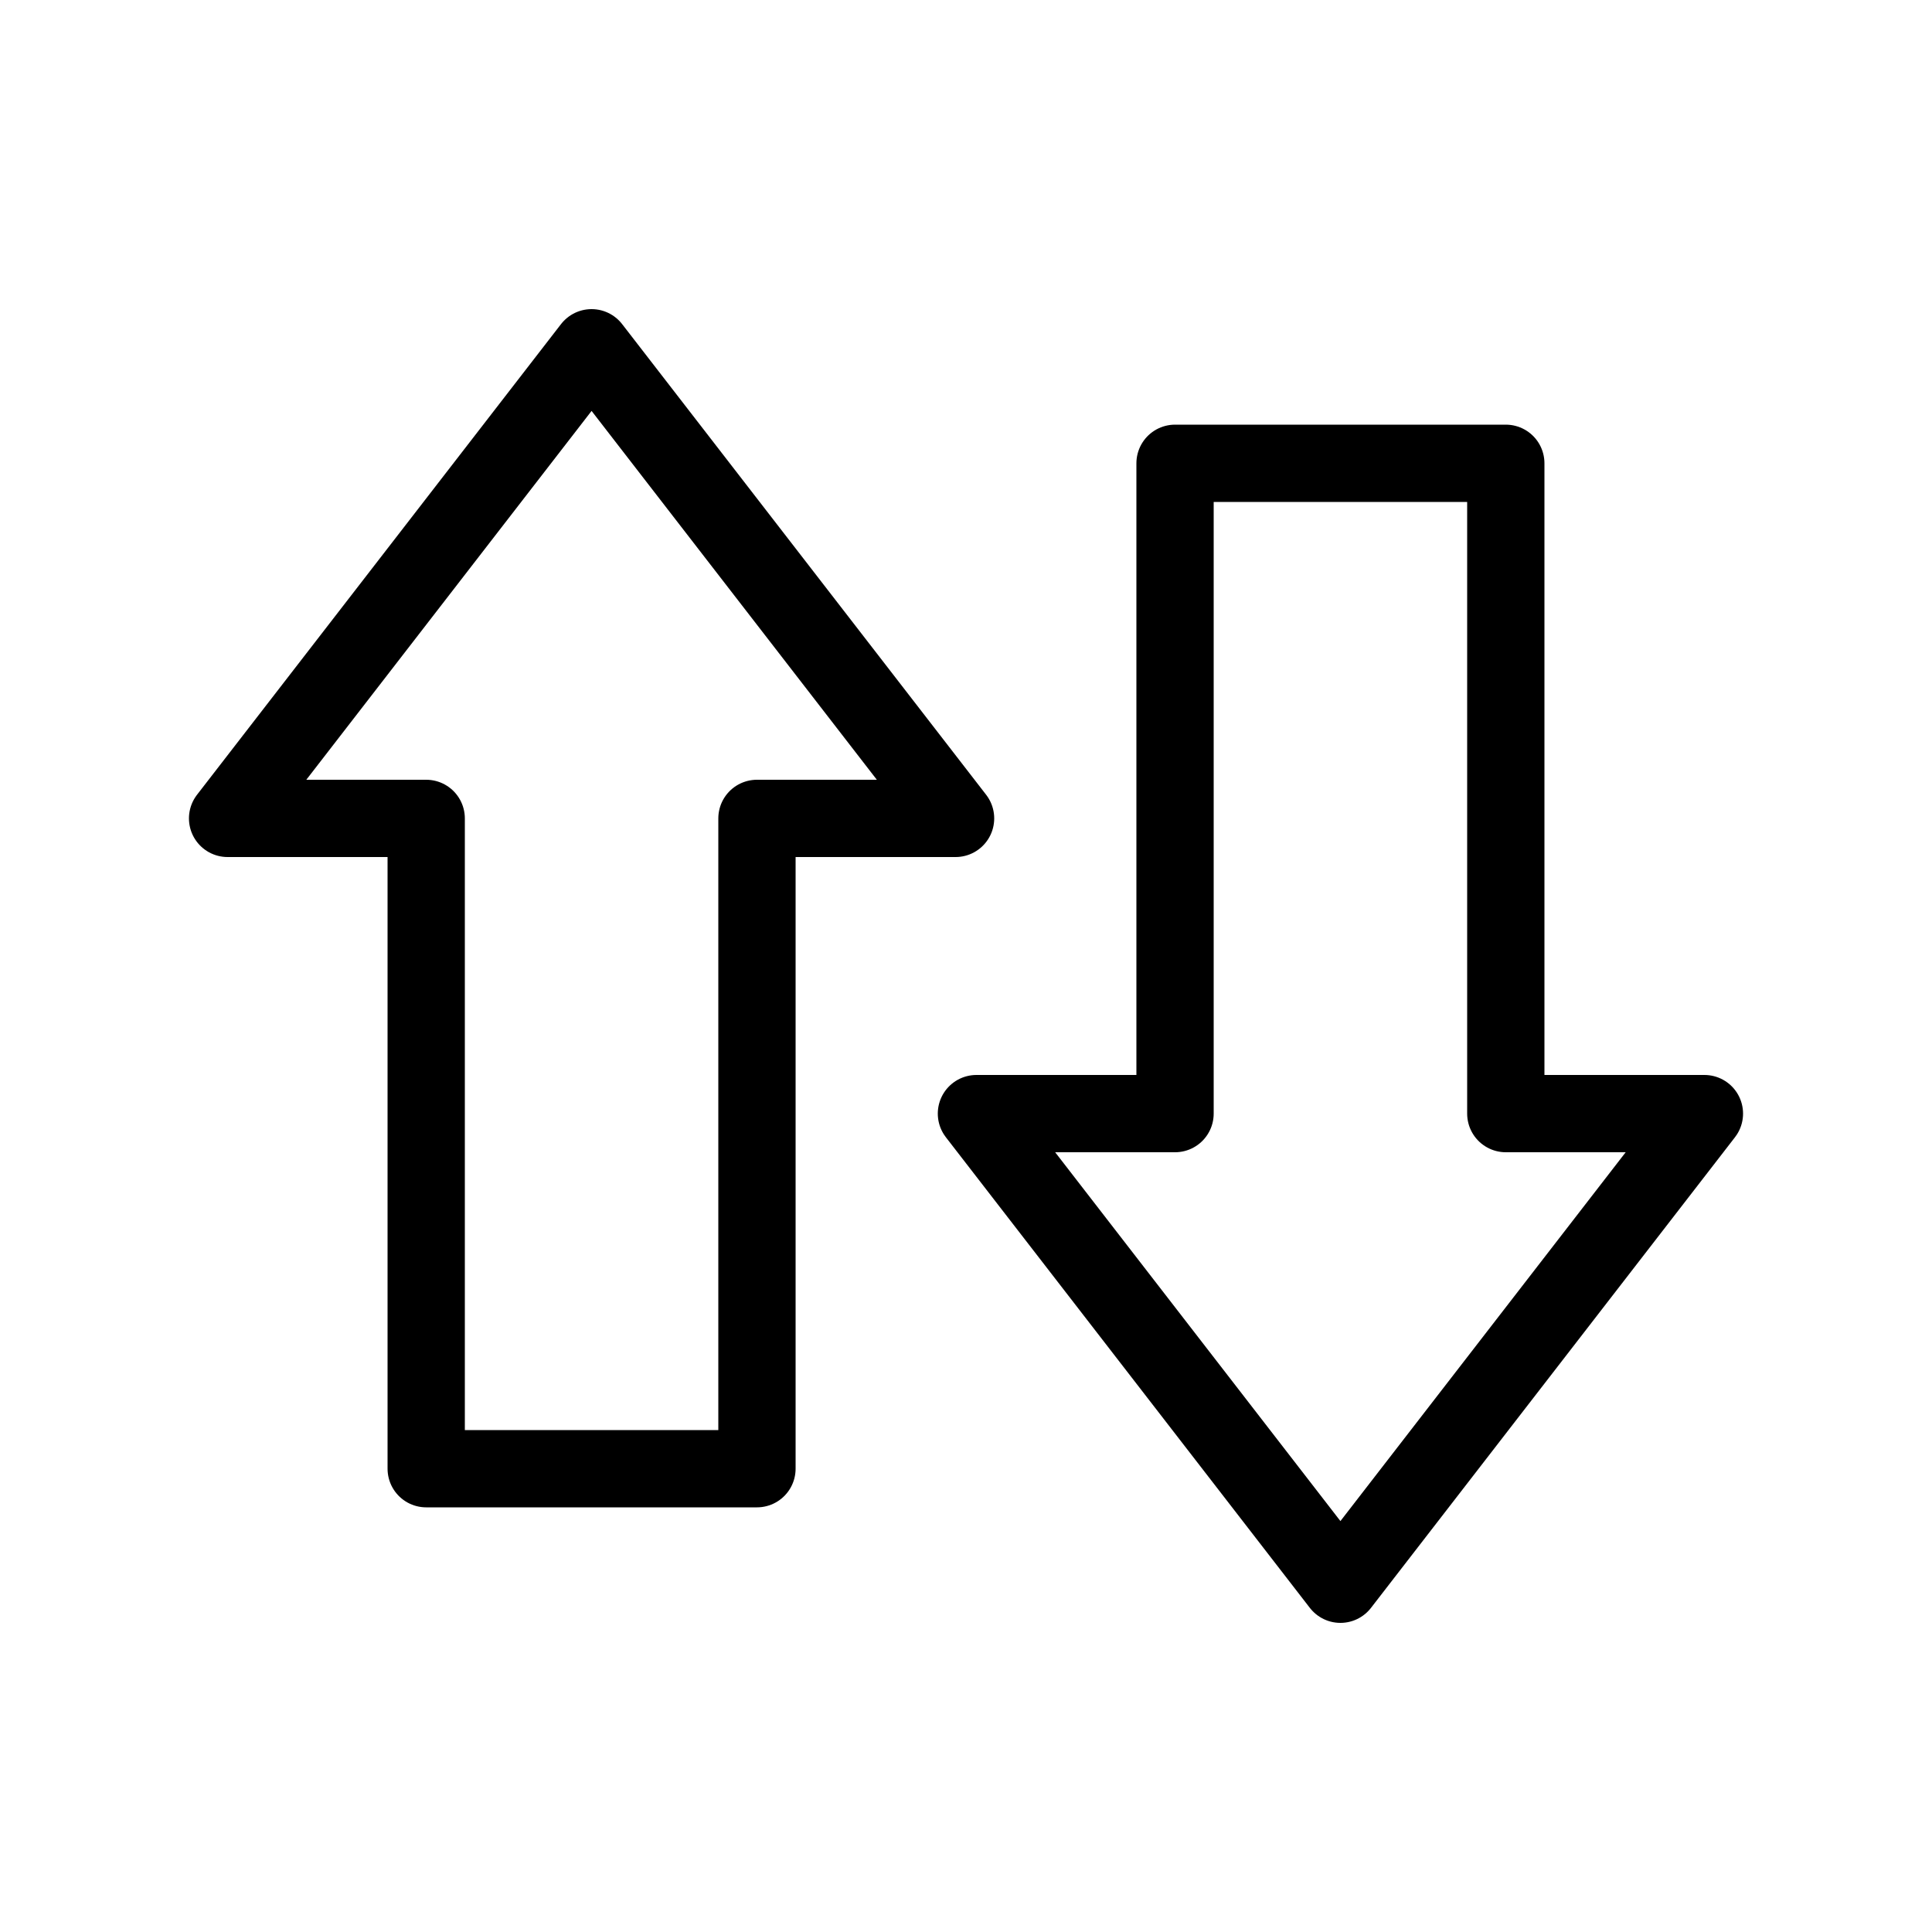
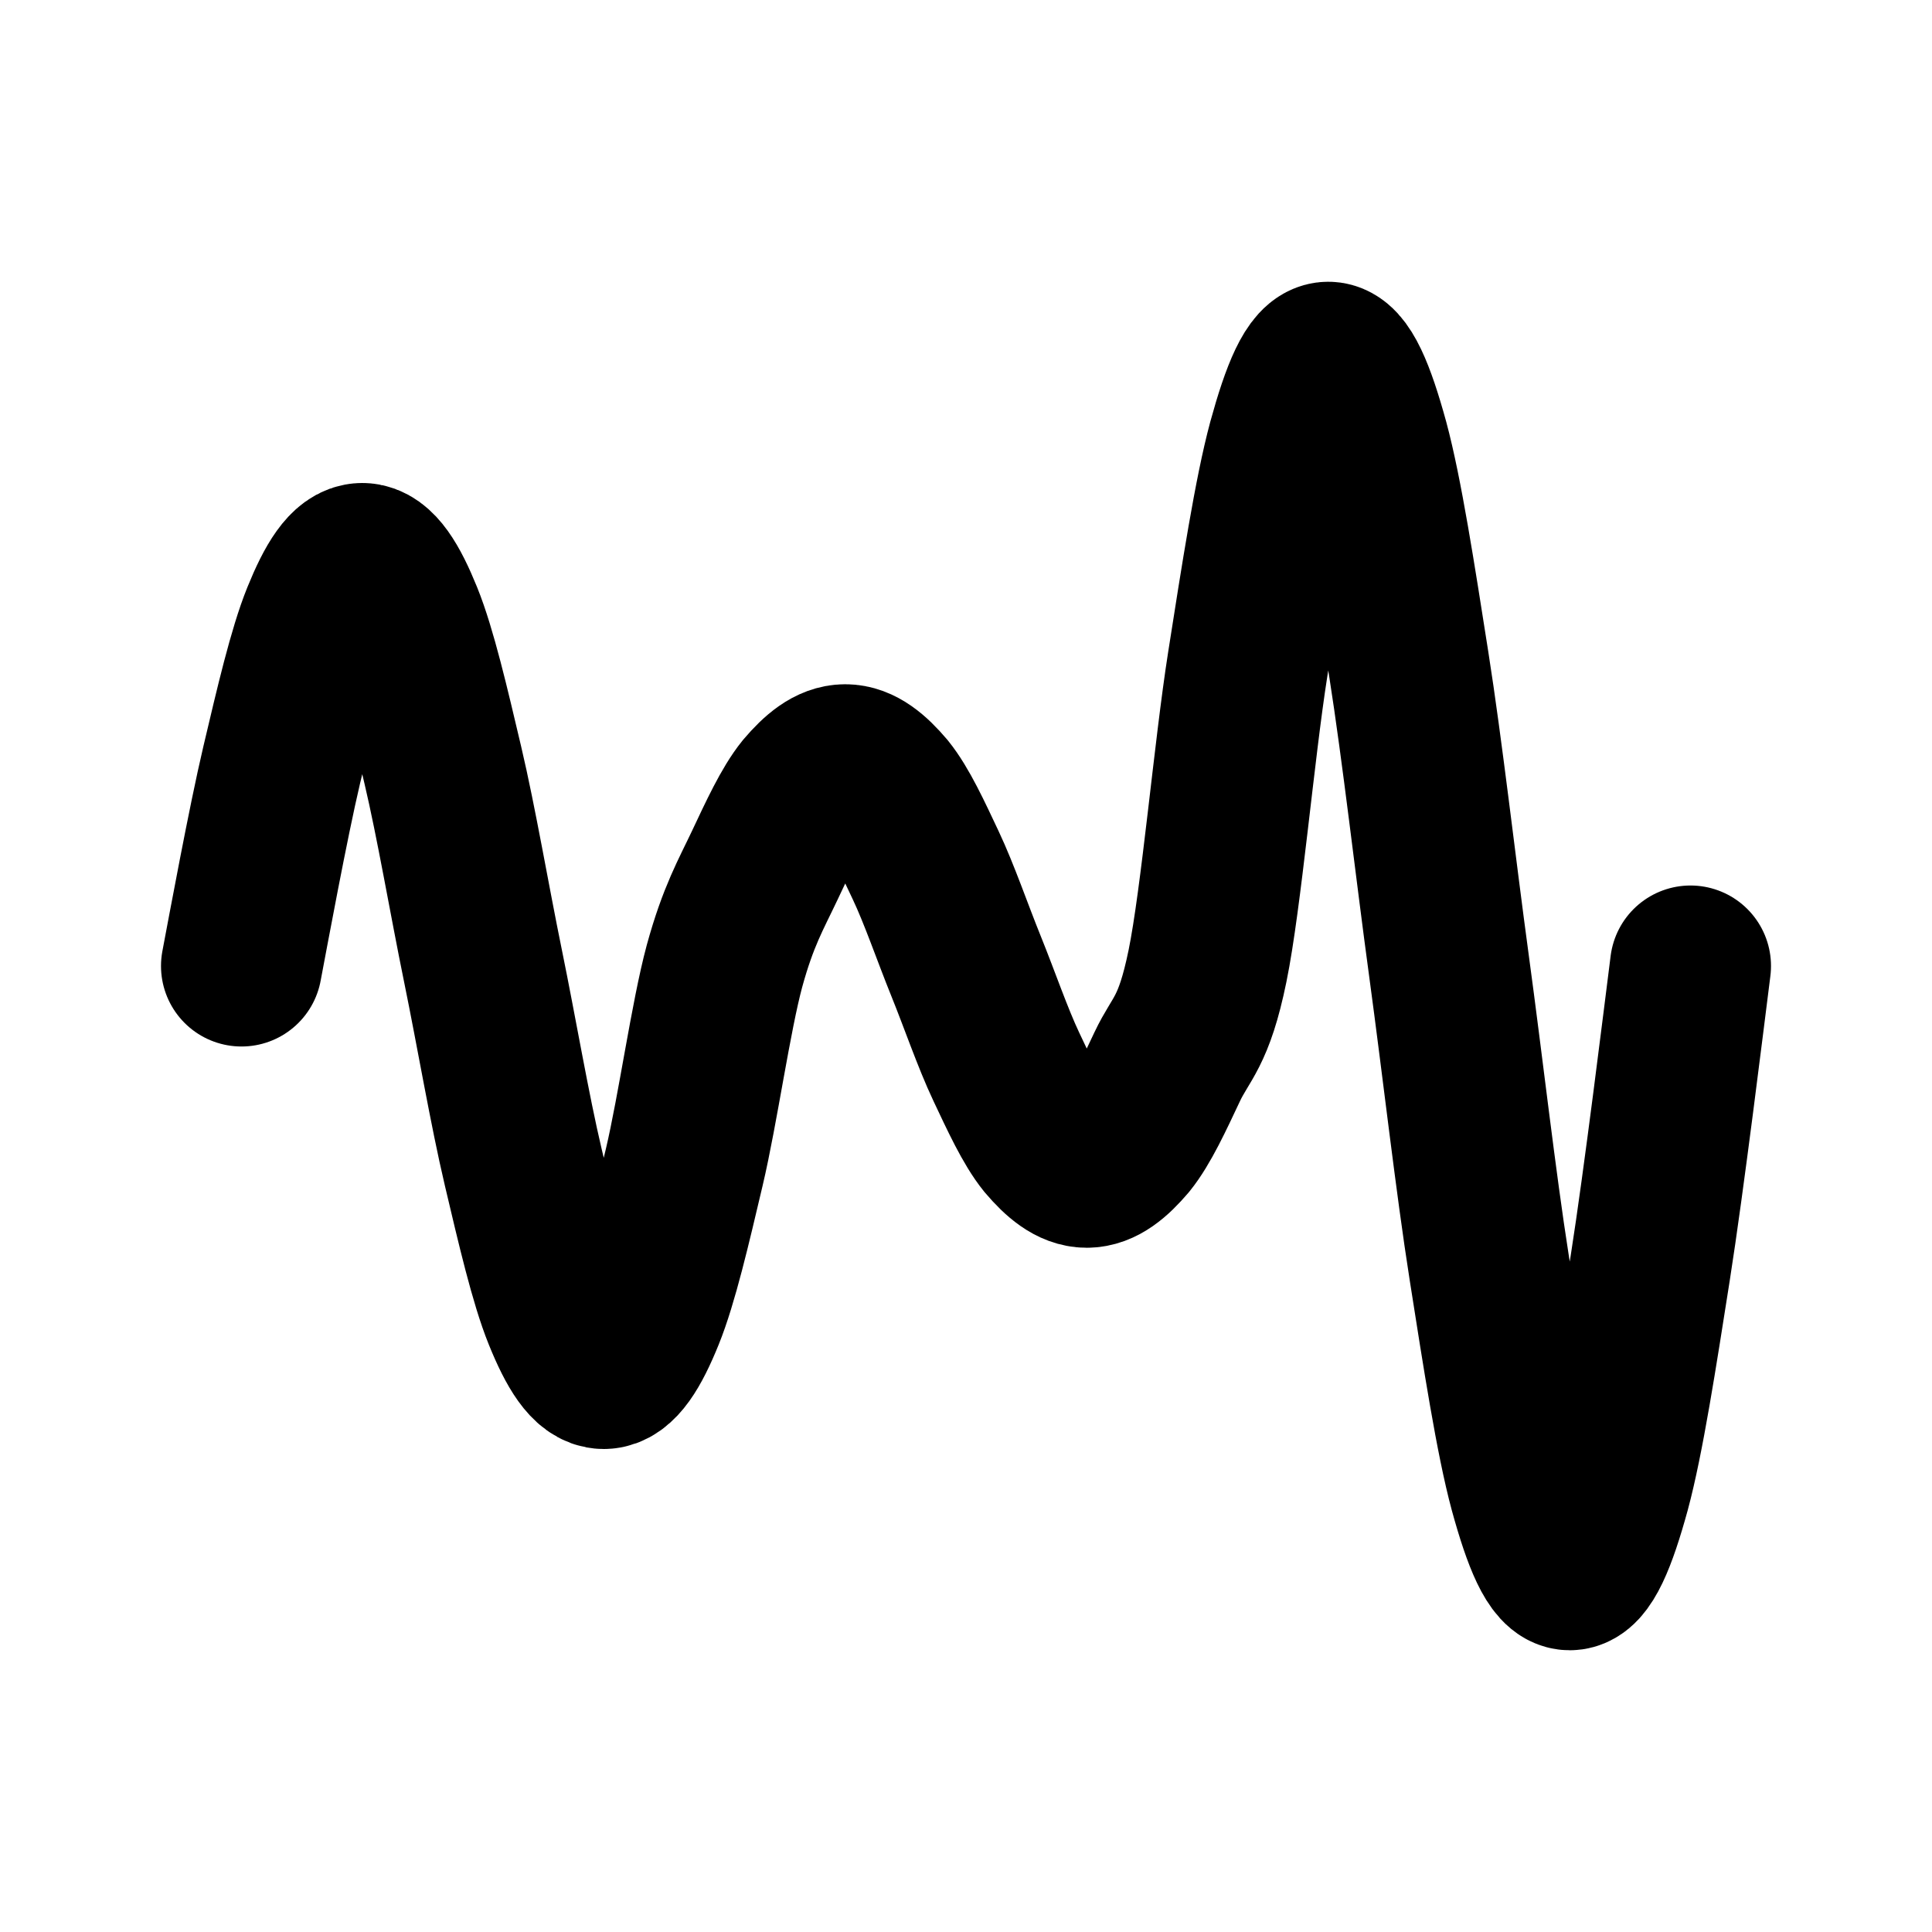
- <svg xmlns="http://www.w3.org/2000/svg" viewBox="0 0 50 50" fill="none" stroke="currentColor" stroke-width="2" stroke-linecap="round" stroke-linejoin="round">
-   <polygon points="15.31 9 5.89 21.18 11.03 21.18 11.03 38.01 19.59 38.01 19.59 21.18 24.73 21.18 15.31 9" />
-   <polygon points="34.69 41 25.27 28.82 30.41 28.82 30.41 11.99 38.97 11.99 38.97 28.82 44.11 28.82 34.69 41" />
+ <svg xmlns="http://www.w3.org/2000/svg" width="24" height="24" viewBox="0 0 24 24" fill="none" stroke="currentColor" stroke-width="2" stroke-linecap="round" stroke-linejoin="round">
+   <path d="M3 12C3.08 11.58 3.33 10.22 3.5 9.5C3.67 8.78 3.83 8.09 4 7.67C4.17 7.25 4.33 7 4.5 7C4.67 7 4.83 7.25 5 7.67C5.17 8.09 5.33 8.78 5.5 9.5C5.67 10.22 5.83 11.17 6 12C6.17 12.83 6.33 13.78 6.5 14.5C6.67 15.22 6.83 15.91 7 16.33C7.17 16.75 7.33 17 7.5 17C7.67 17 7.83 16.75 8 16.33C8.17 15.91 8.33 15.22 8.5 14.5C8.67 13.78 8.83 12.63 9 12C9.17 11.38 9.33 11.11 9.5 10.75C9.67 10.39 9.83 10.04 10 9.83C10.17 9.63 10.33 9.5 10.5 9.5C10.67 9.5 10.83 9.63 11 9.83C11.17 10.04 11.33 10.39 11.5 10.75C11.67 11.11 11.83 11.58 12 12C12.17 12.42 12.33 12.89 12.5 13.25C12.67 13.61 12.83 13.96 13 14.17C13.17 14.37 13.33 14.5 13.5 14.5C13.67 14.5 13.83 14.37 14 14.17C14.17 13.96 14.33 13.61 14.5 13.25C14.67 12.89 14.83 12.83 15 12C15.17 11.17 15.33 9.33 15.5 8.25C15.67 7.17 15.83 6.13 16 5.5C16.17 4.88 16.33 4.5 16.5 4.5C16.67 4.5 16.83 4.88 17 5.5C17.17 6.13 17.33 7.17 17.5 8.25C17.67 9.33 17.83 10.75 18 12C18.17 13.25 18.33 14.67 18.5 15.75C18.67 16.83 18.83 17.87 19 18.5C19.17 19.12 19.33 19.5 19.5 19.5C19.67 19.5 19.83 19.12 20 18.5C20.17 17.87 20.33 16.83 20.5 15.75C20.67 14.67 20.92 12.63 21 12" />
</svg>
